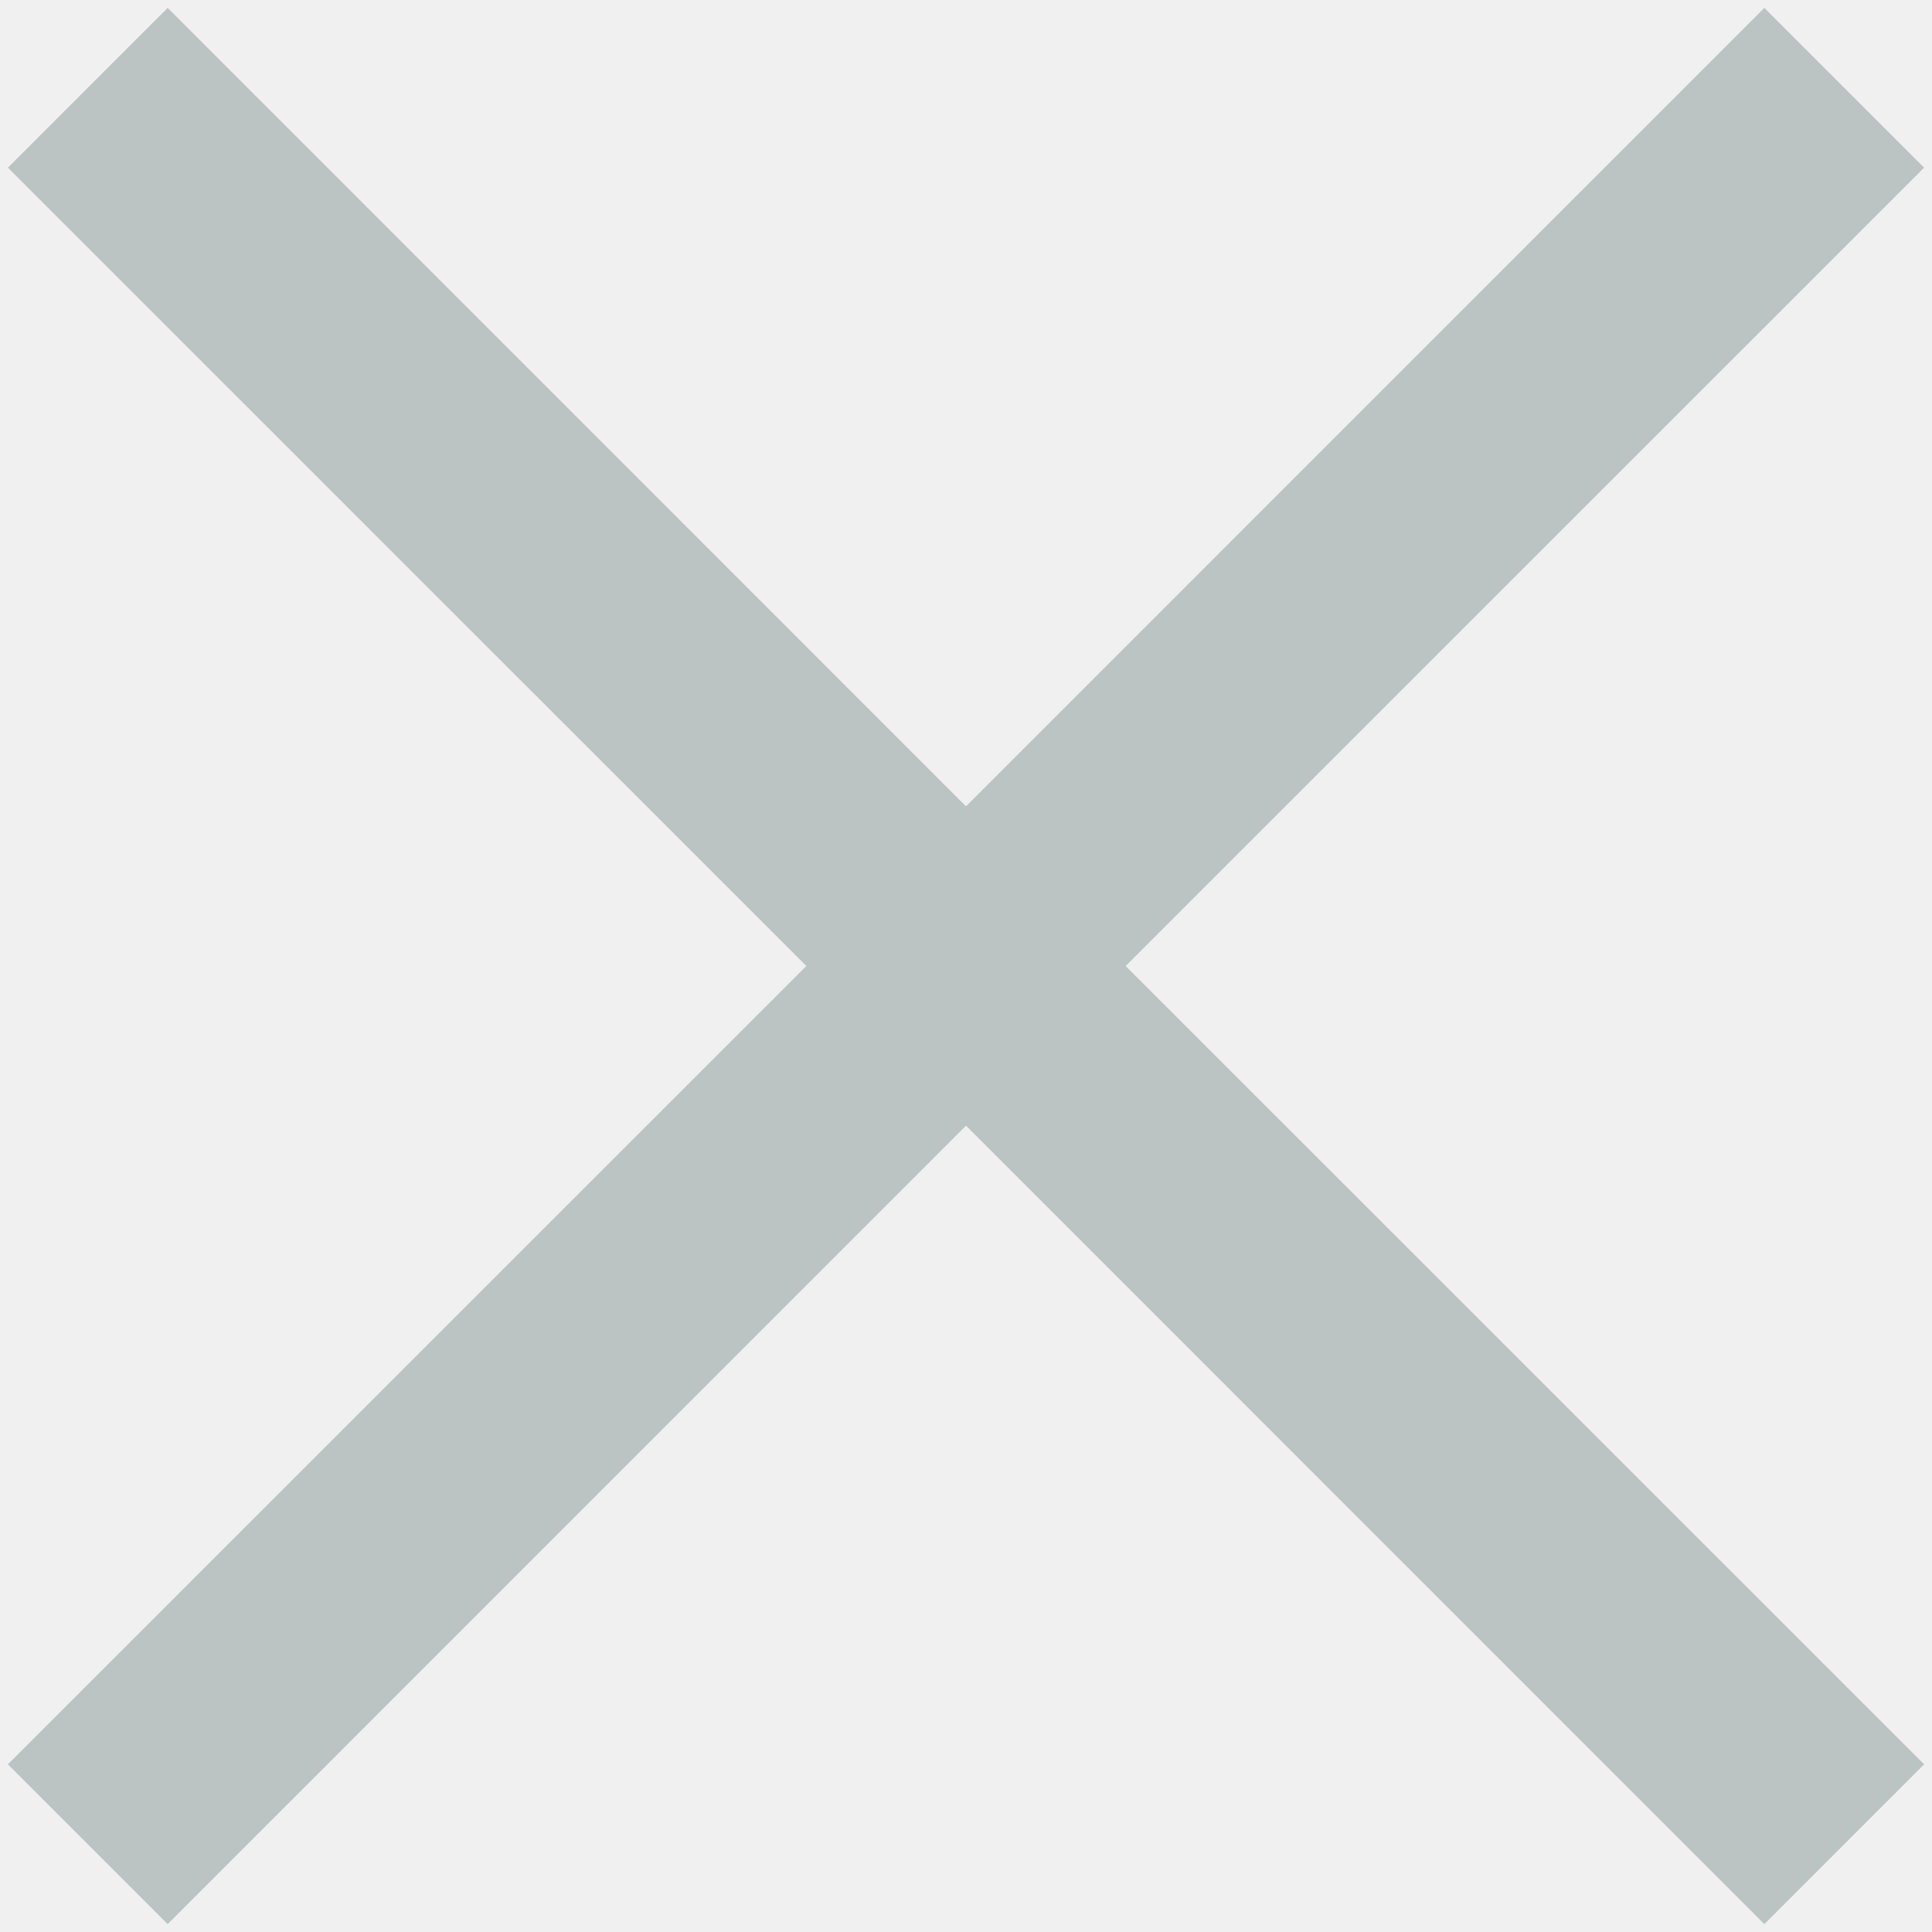
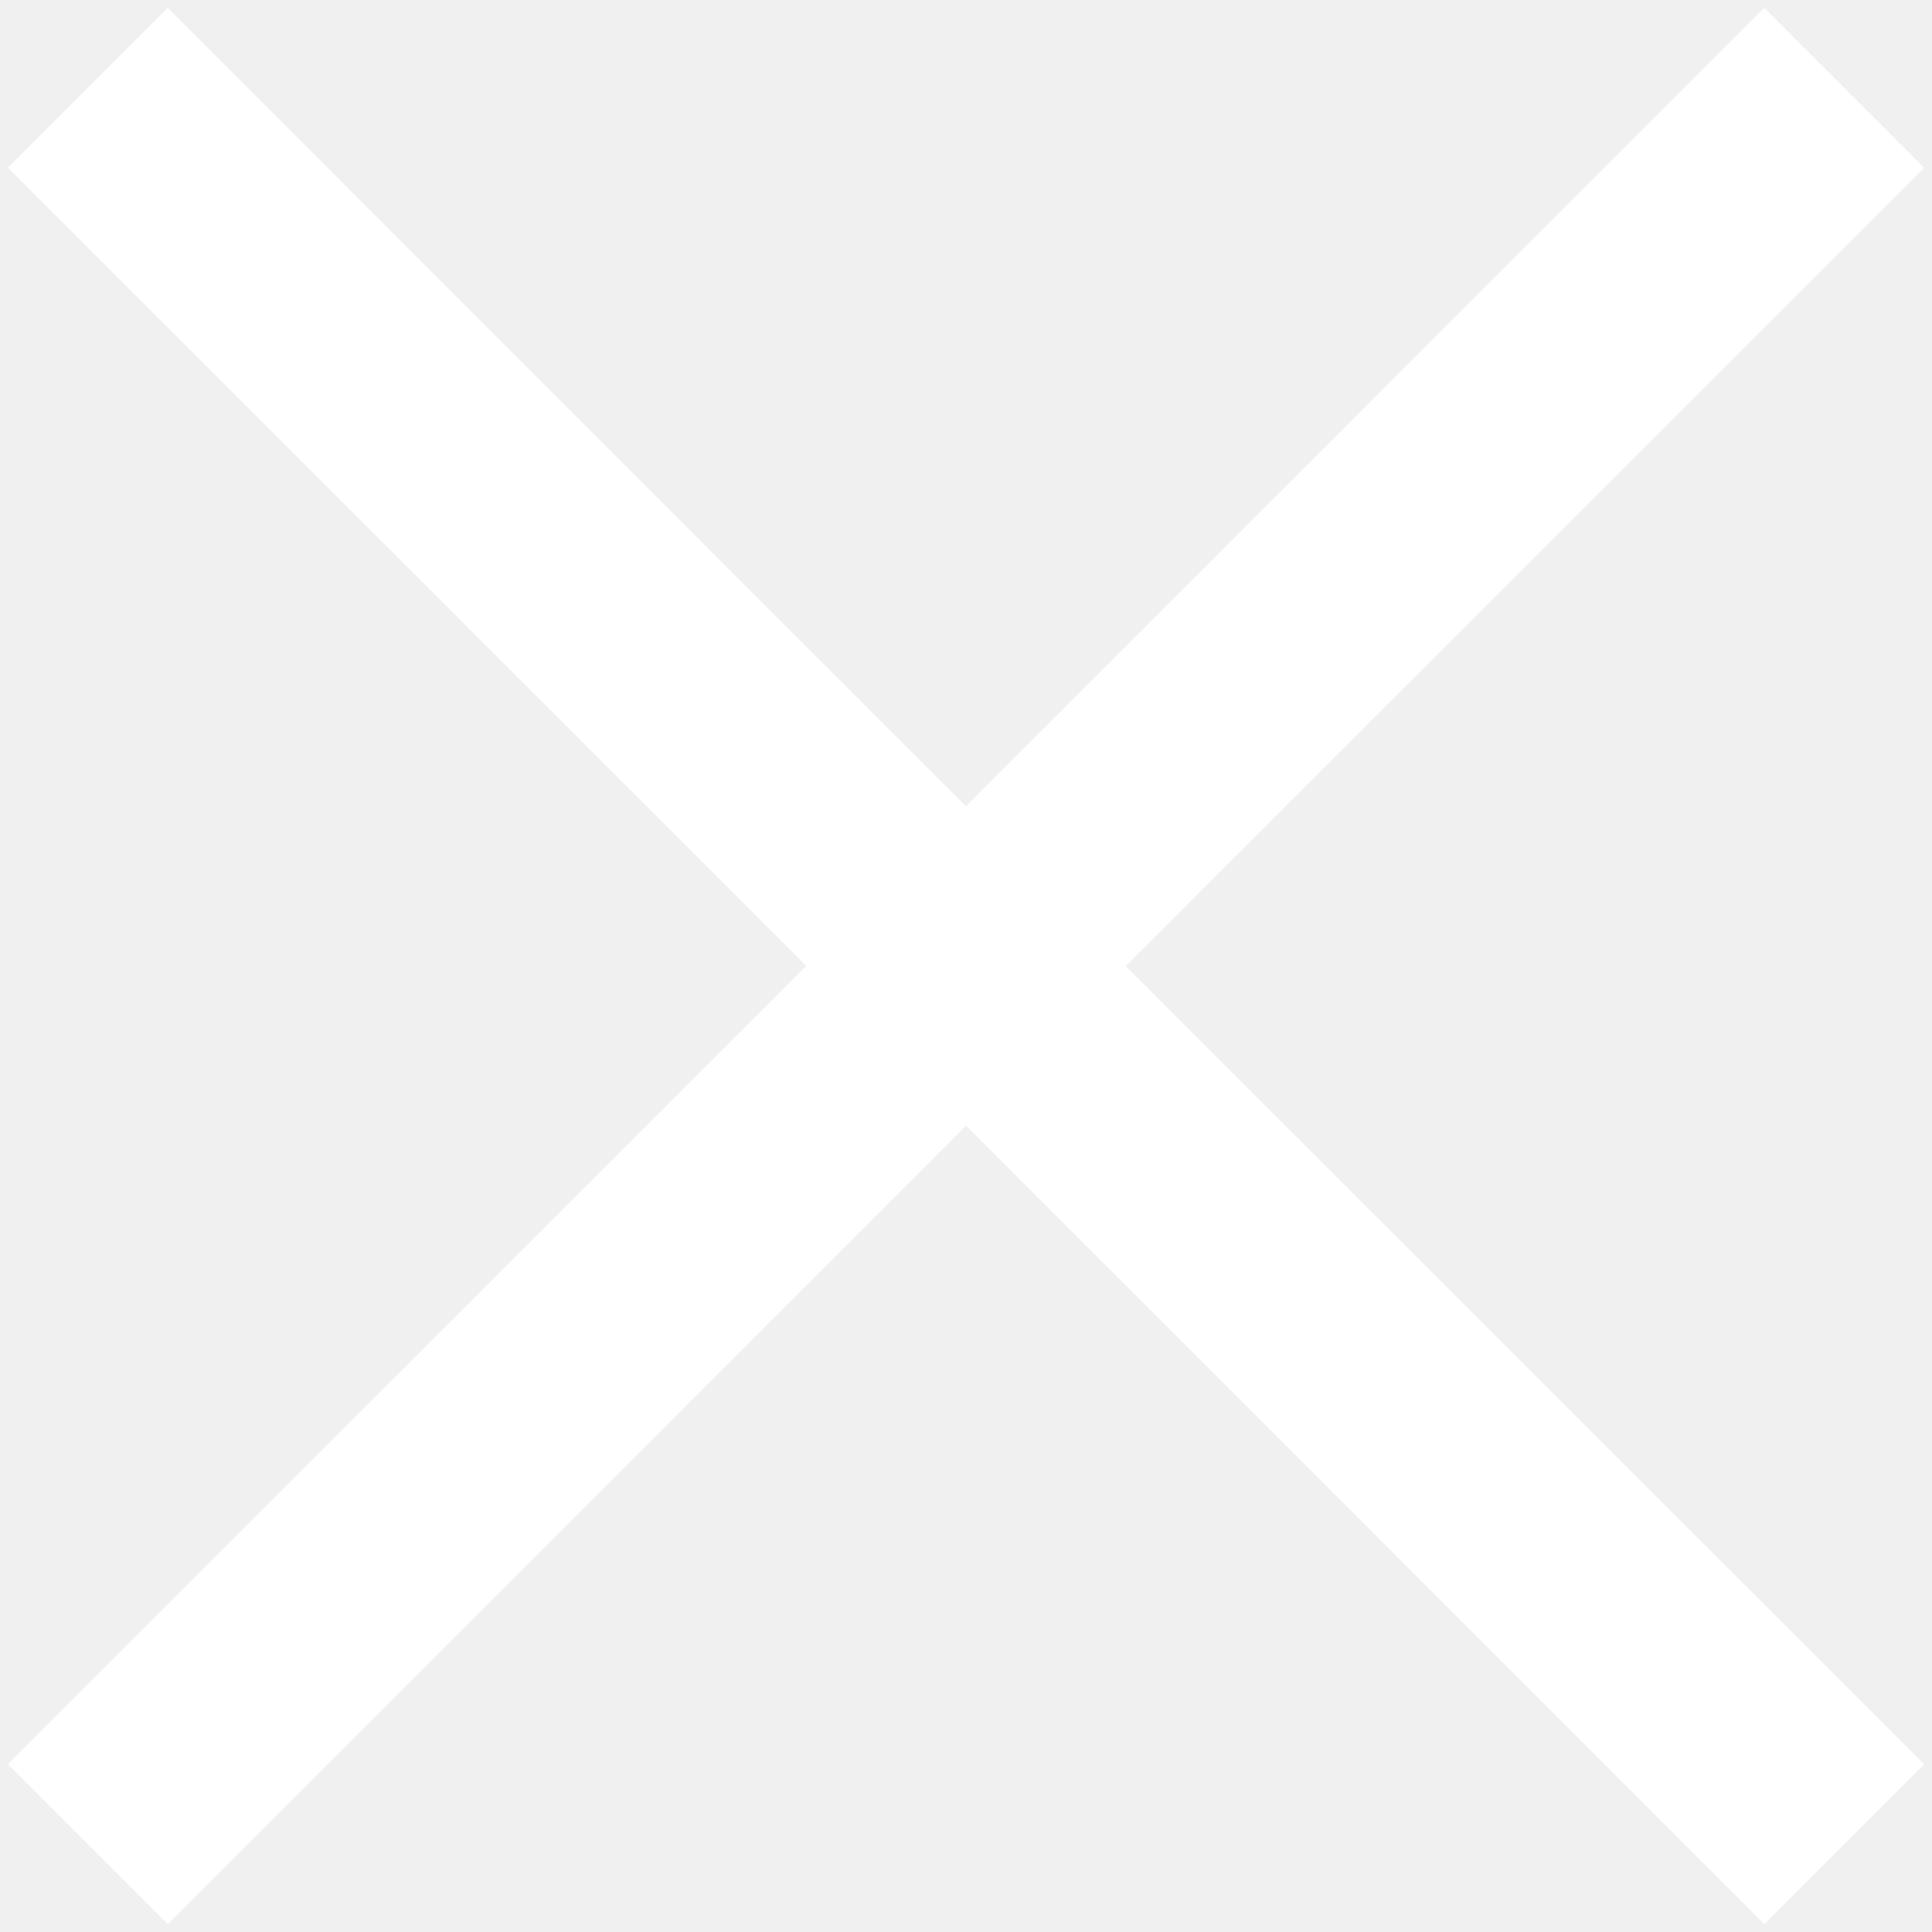
<svg xmlns="http://www.w3.org/2000/svg" width="14px" height="14px" viewBox="0 0 14 14" version="1.1">
  <g id="Page-1" stroke="none" stroke-width="1" fill="none" fill-rule="evenodd">
-     <g id="Edit" transform="translate(-382, -203)" fill="#bbc4c3" fill-rule="nonzero">
+     <g id="Edit" transform="translate(-382, -203)" fill="#ffffff" fill-rule="nonzero">
      <g id="Icon-/-remove" transform="translate(376, 197)">
        <polygon id="Combined-Shape" points="13 11.843 7.215 6.057 6.057 7.215 11.843 13 6.057 18.785 7.215 19.943 13 14.157 18.785 19.943 19.943 18.785 14.157 13 19.943 7.215 18.785 6.057" />
      </g>
    </g>
  </g>
</svg>
